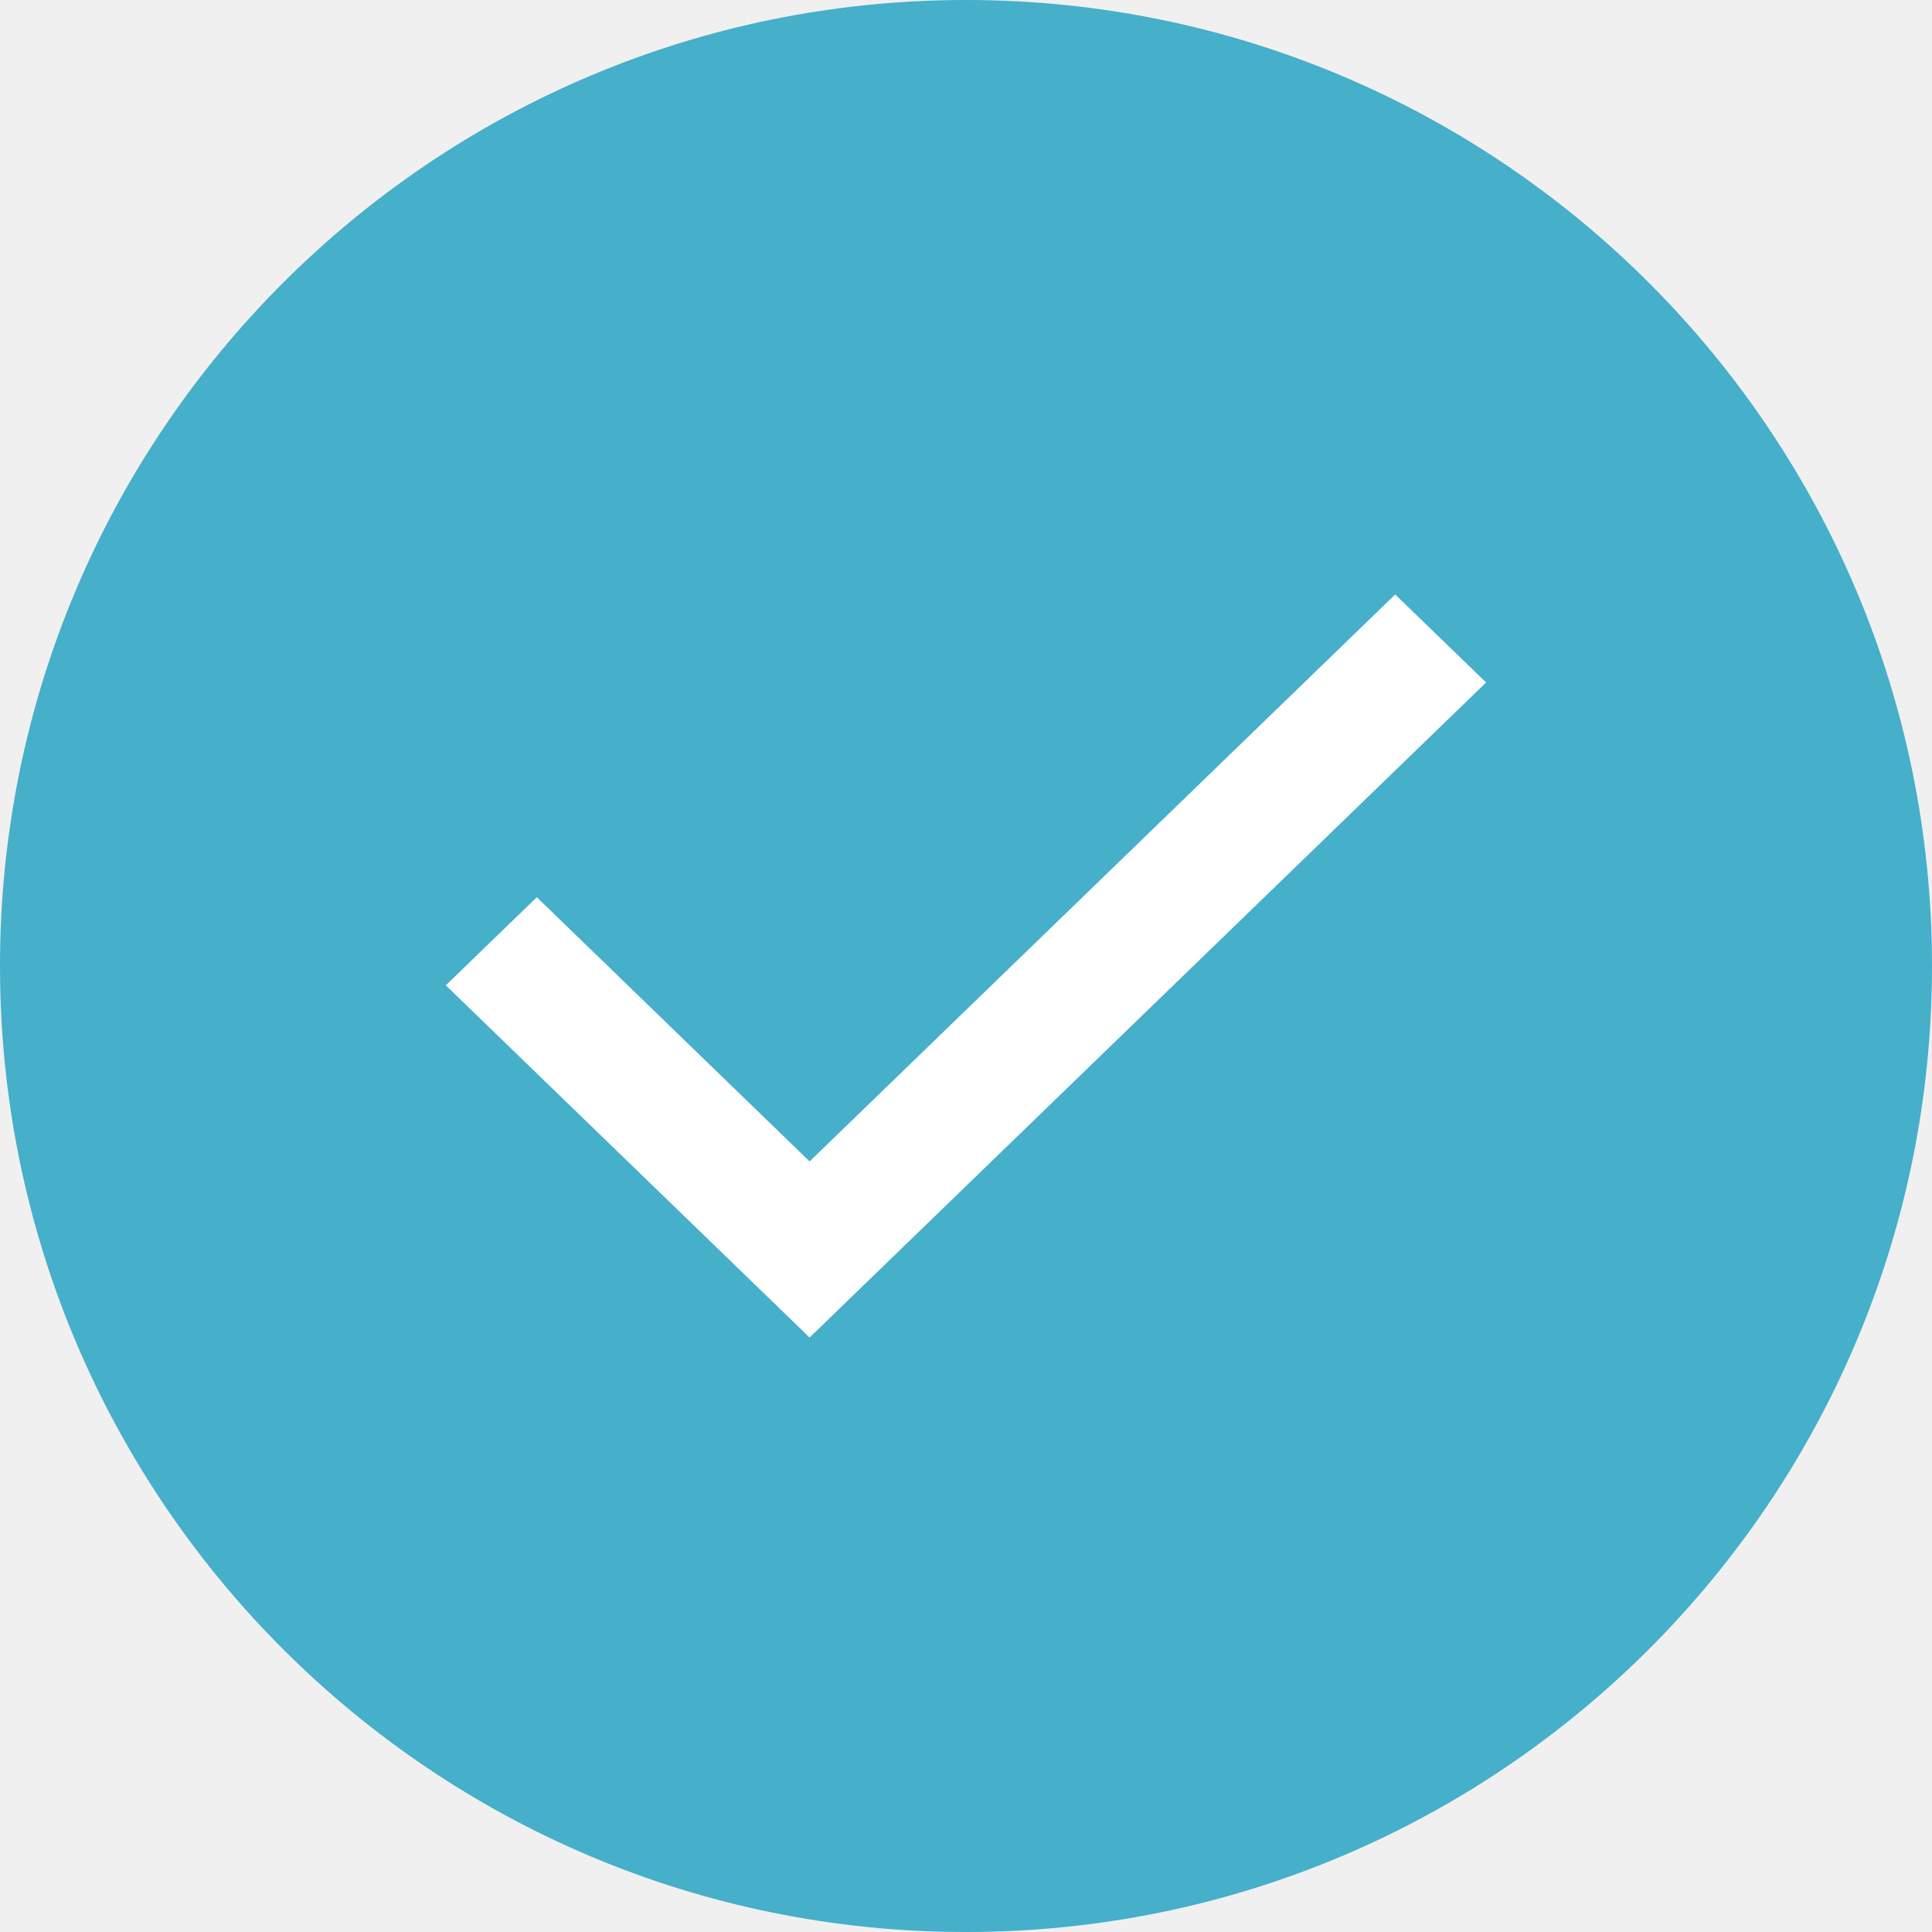
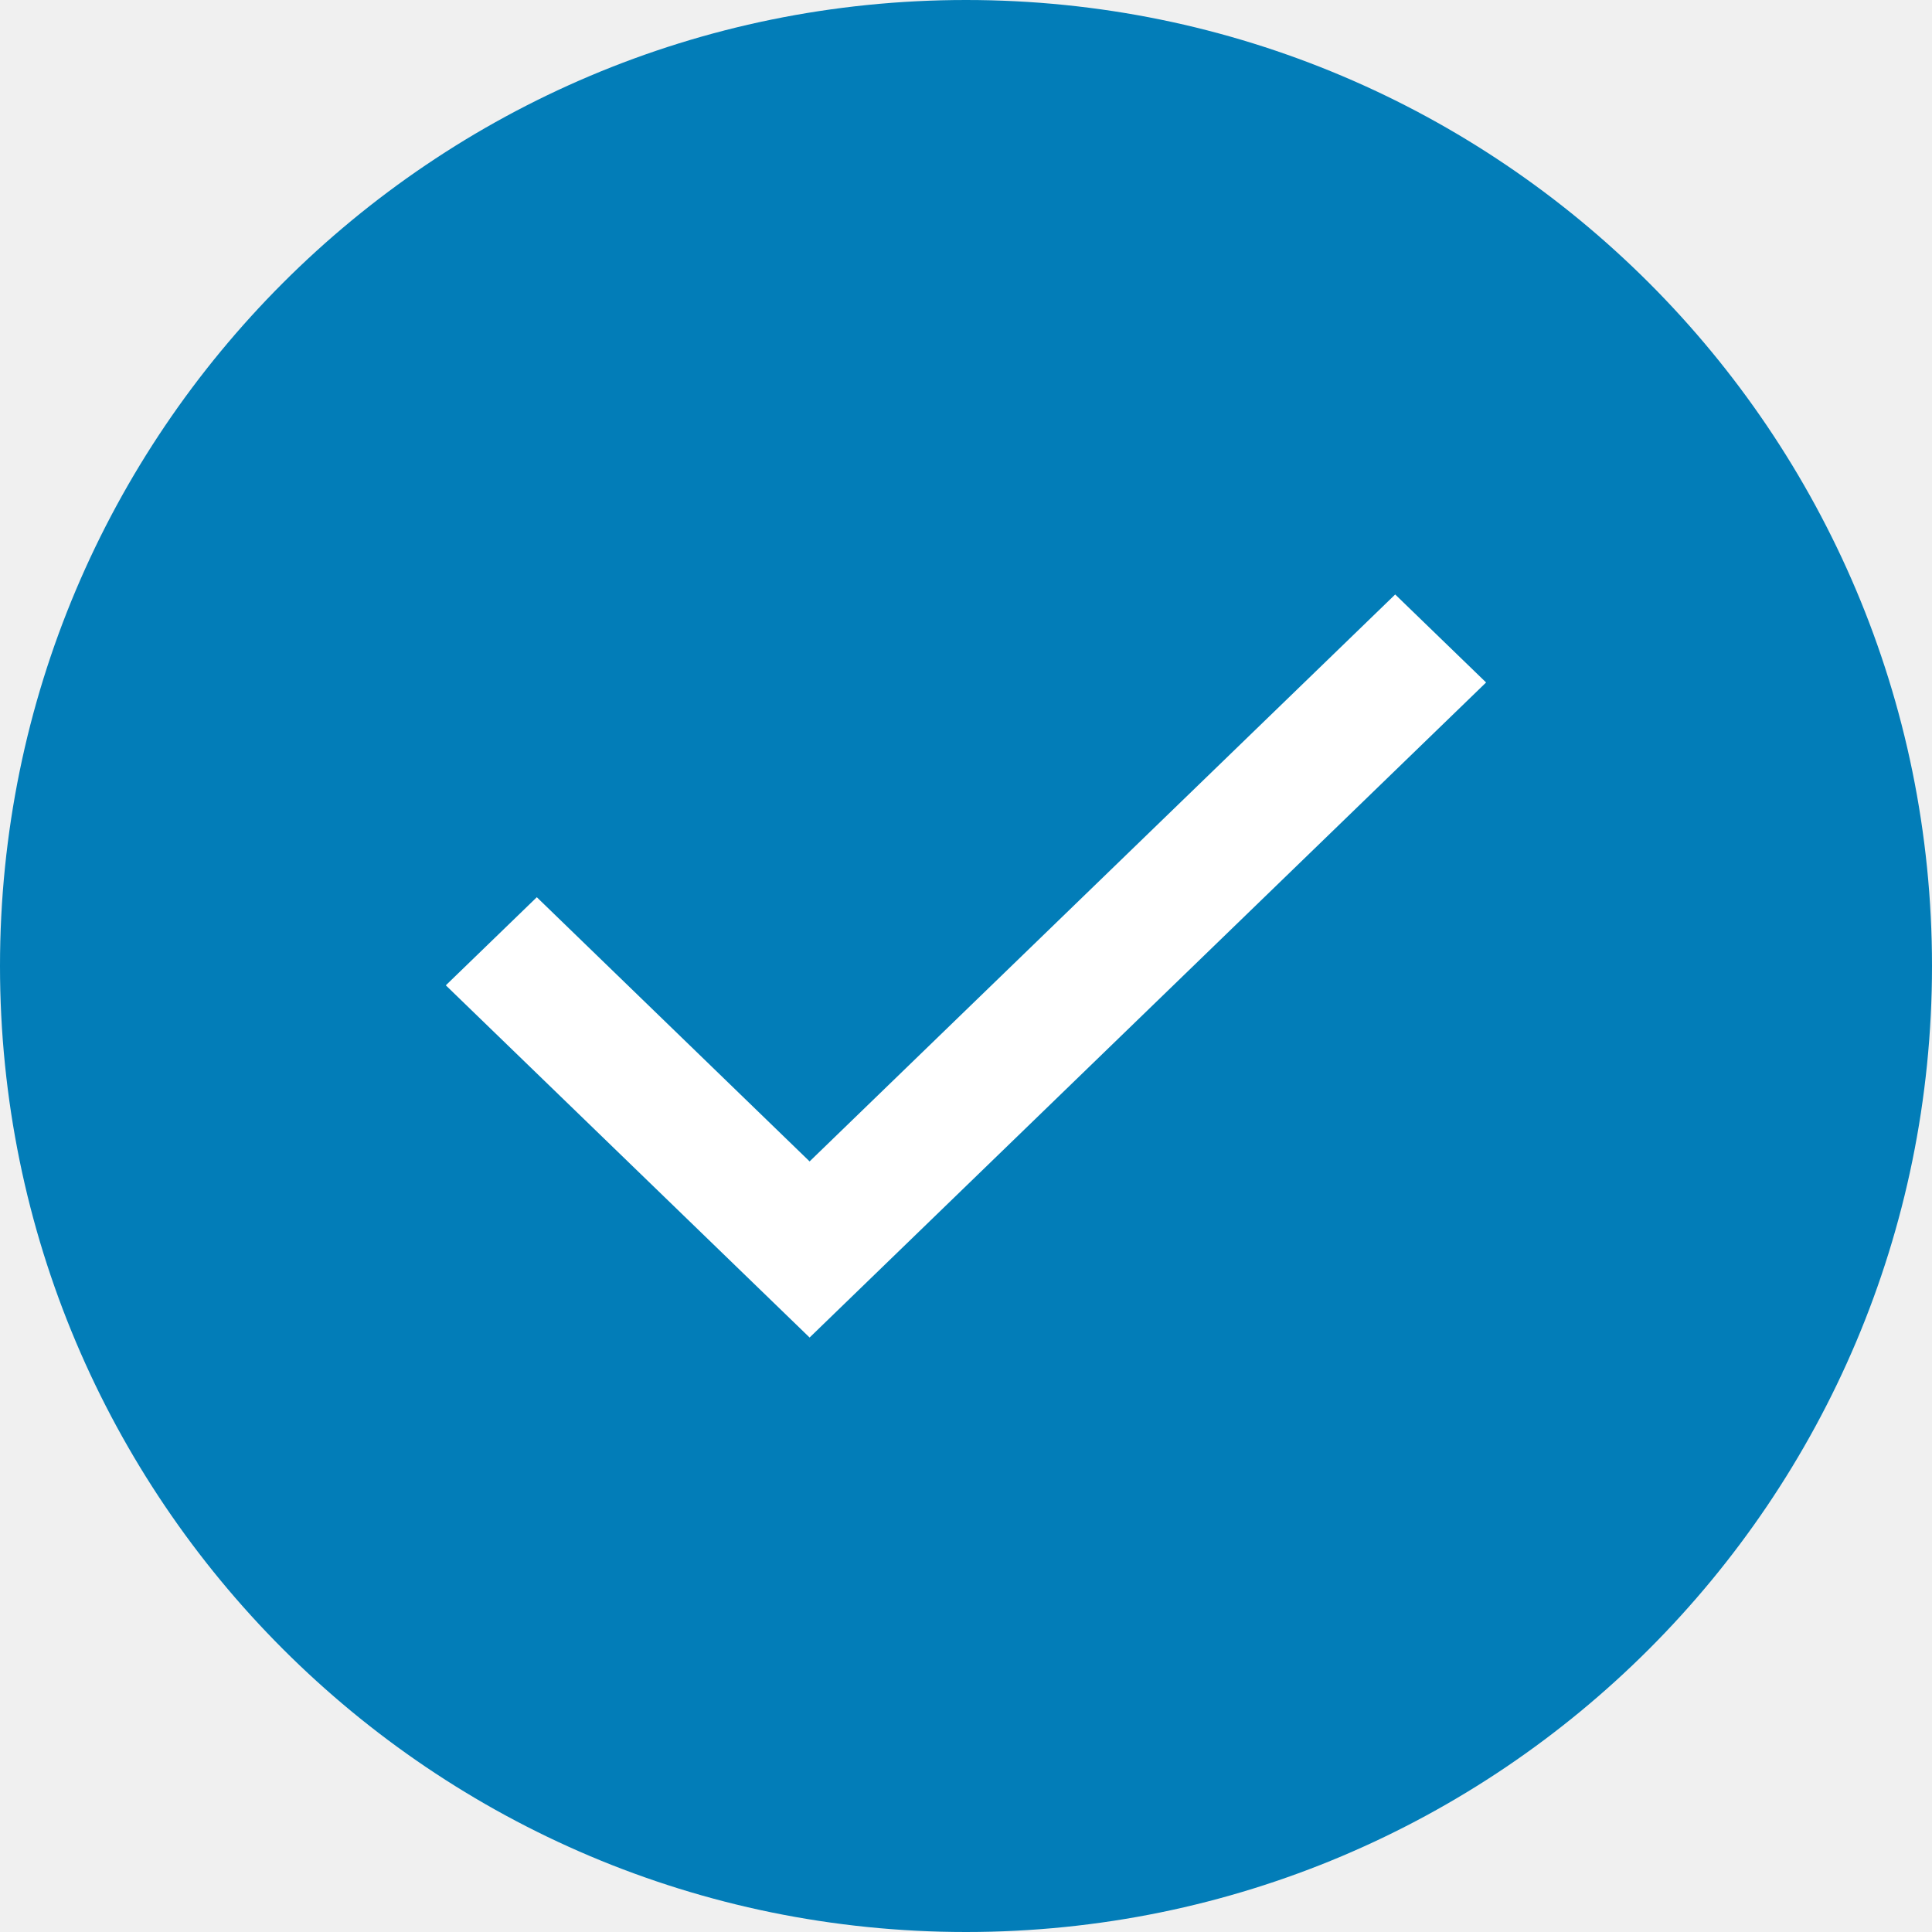
<svg xmlns="http://www.w3.org/2000/svg" width="20" height="20" viewBox="0 0 20 20" fill="none">
-   <circle cx="10" cy="10" r="10" fill="#46AFCA" />
+   <circle cx="10" cy="10" r="10" fill="#027DB8" />
  <path d="M8.381 13.846L4.615 10.2L5.557 9.288L8.381 12.023L14.443 6.154L15.384 7.065L8.381 13.846Z" fill="white" />
</svg>
